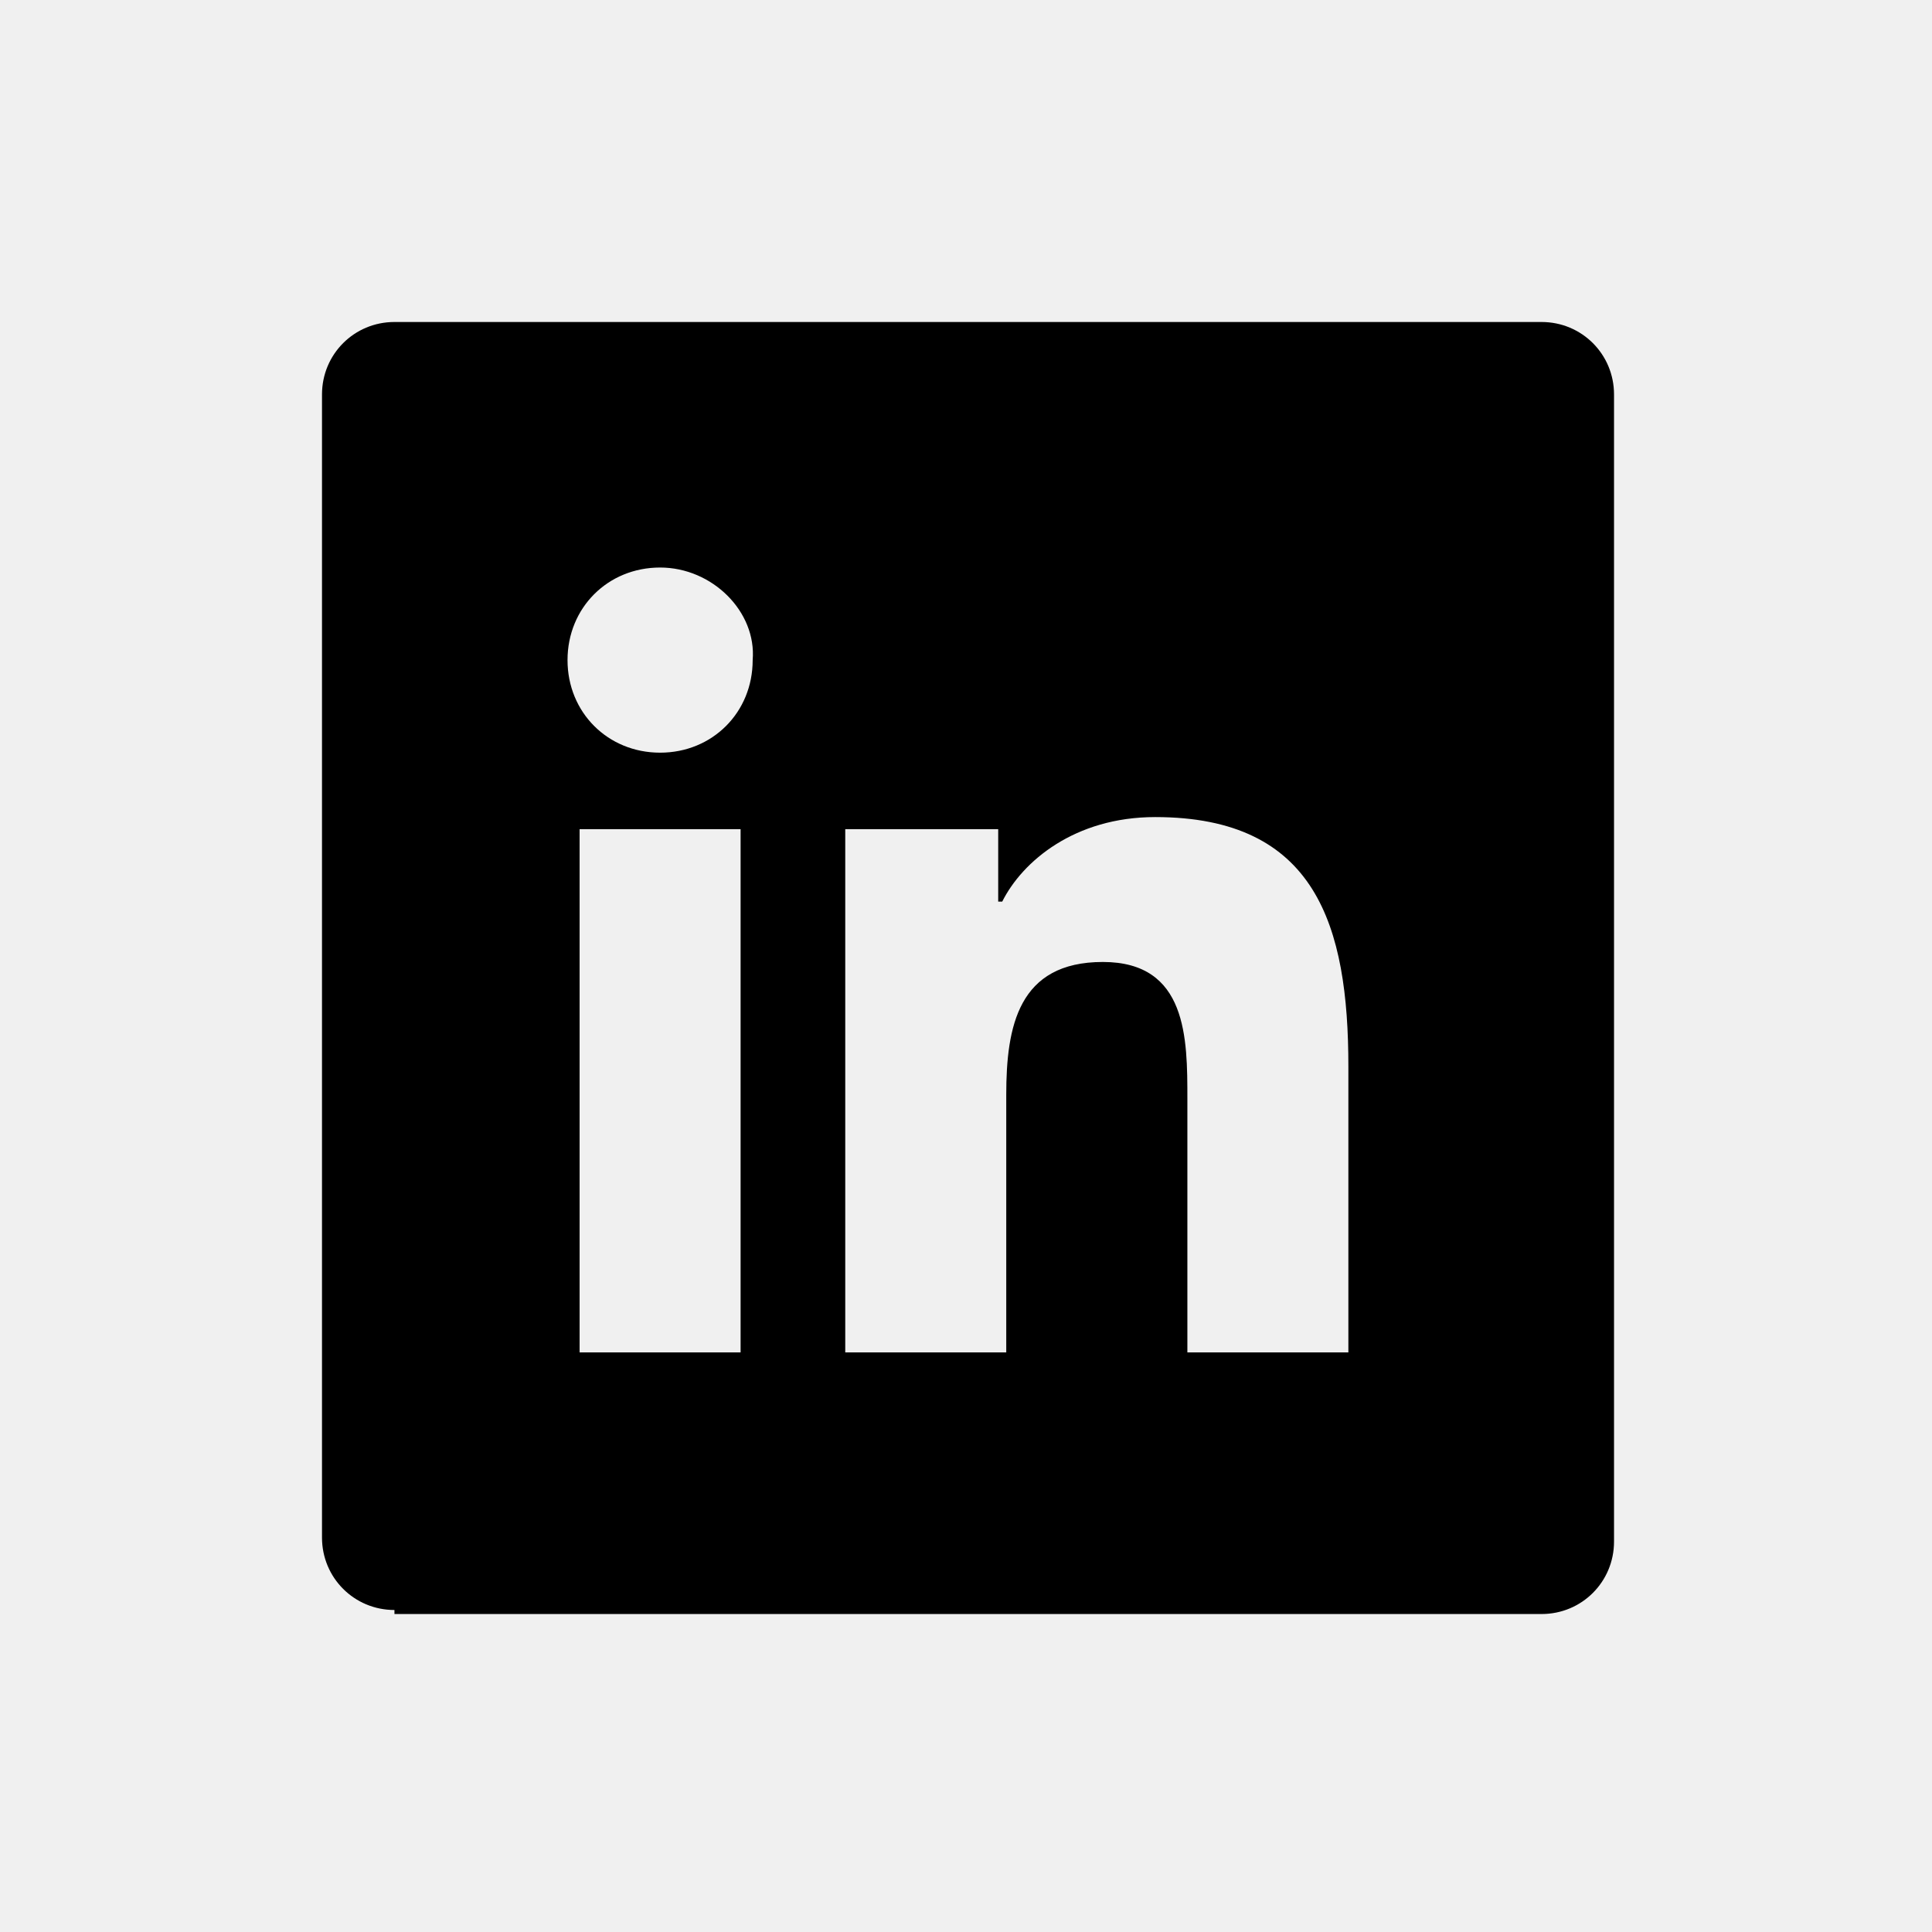
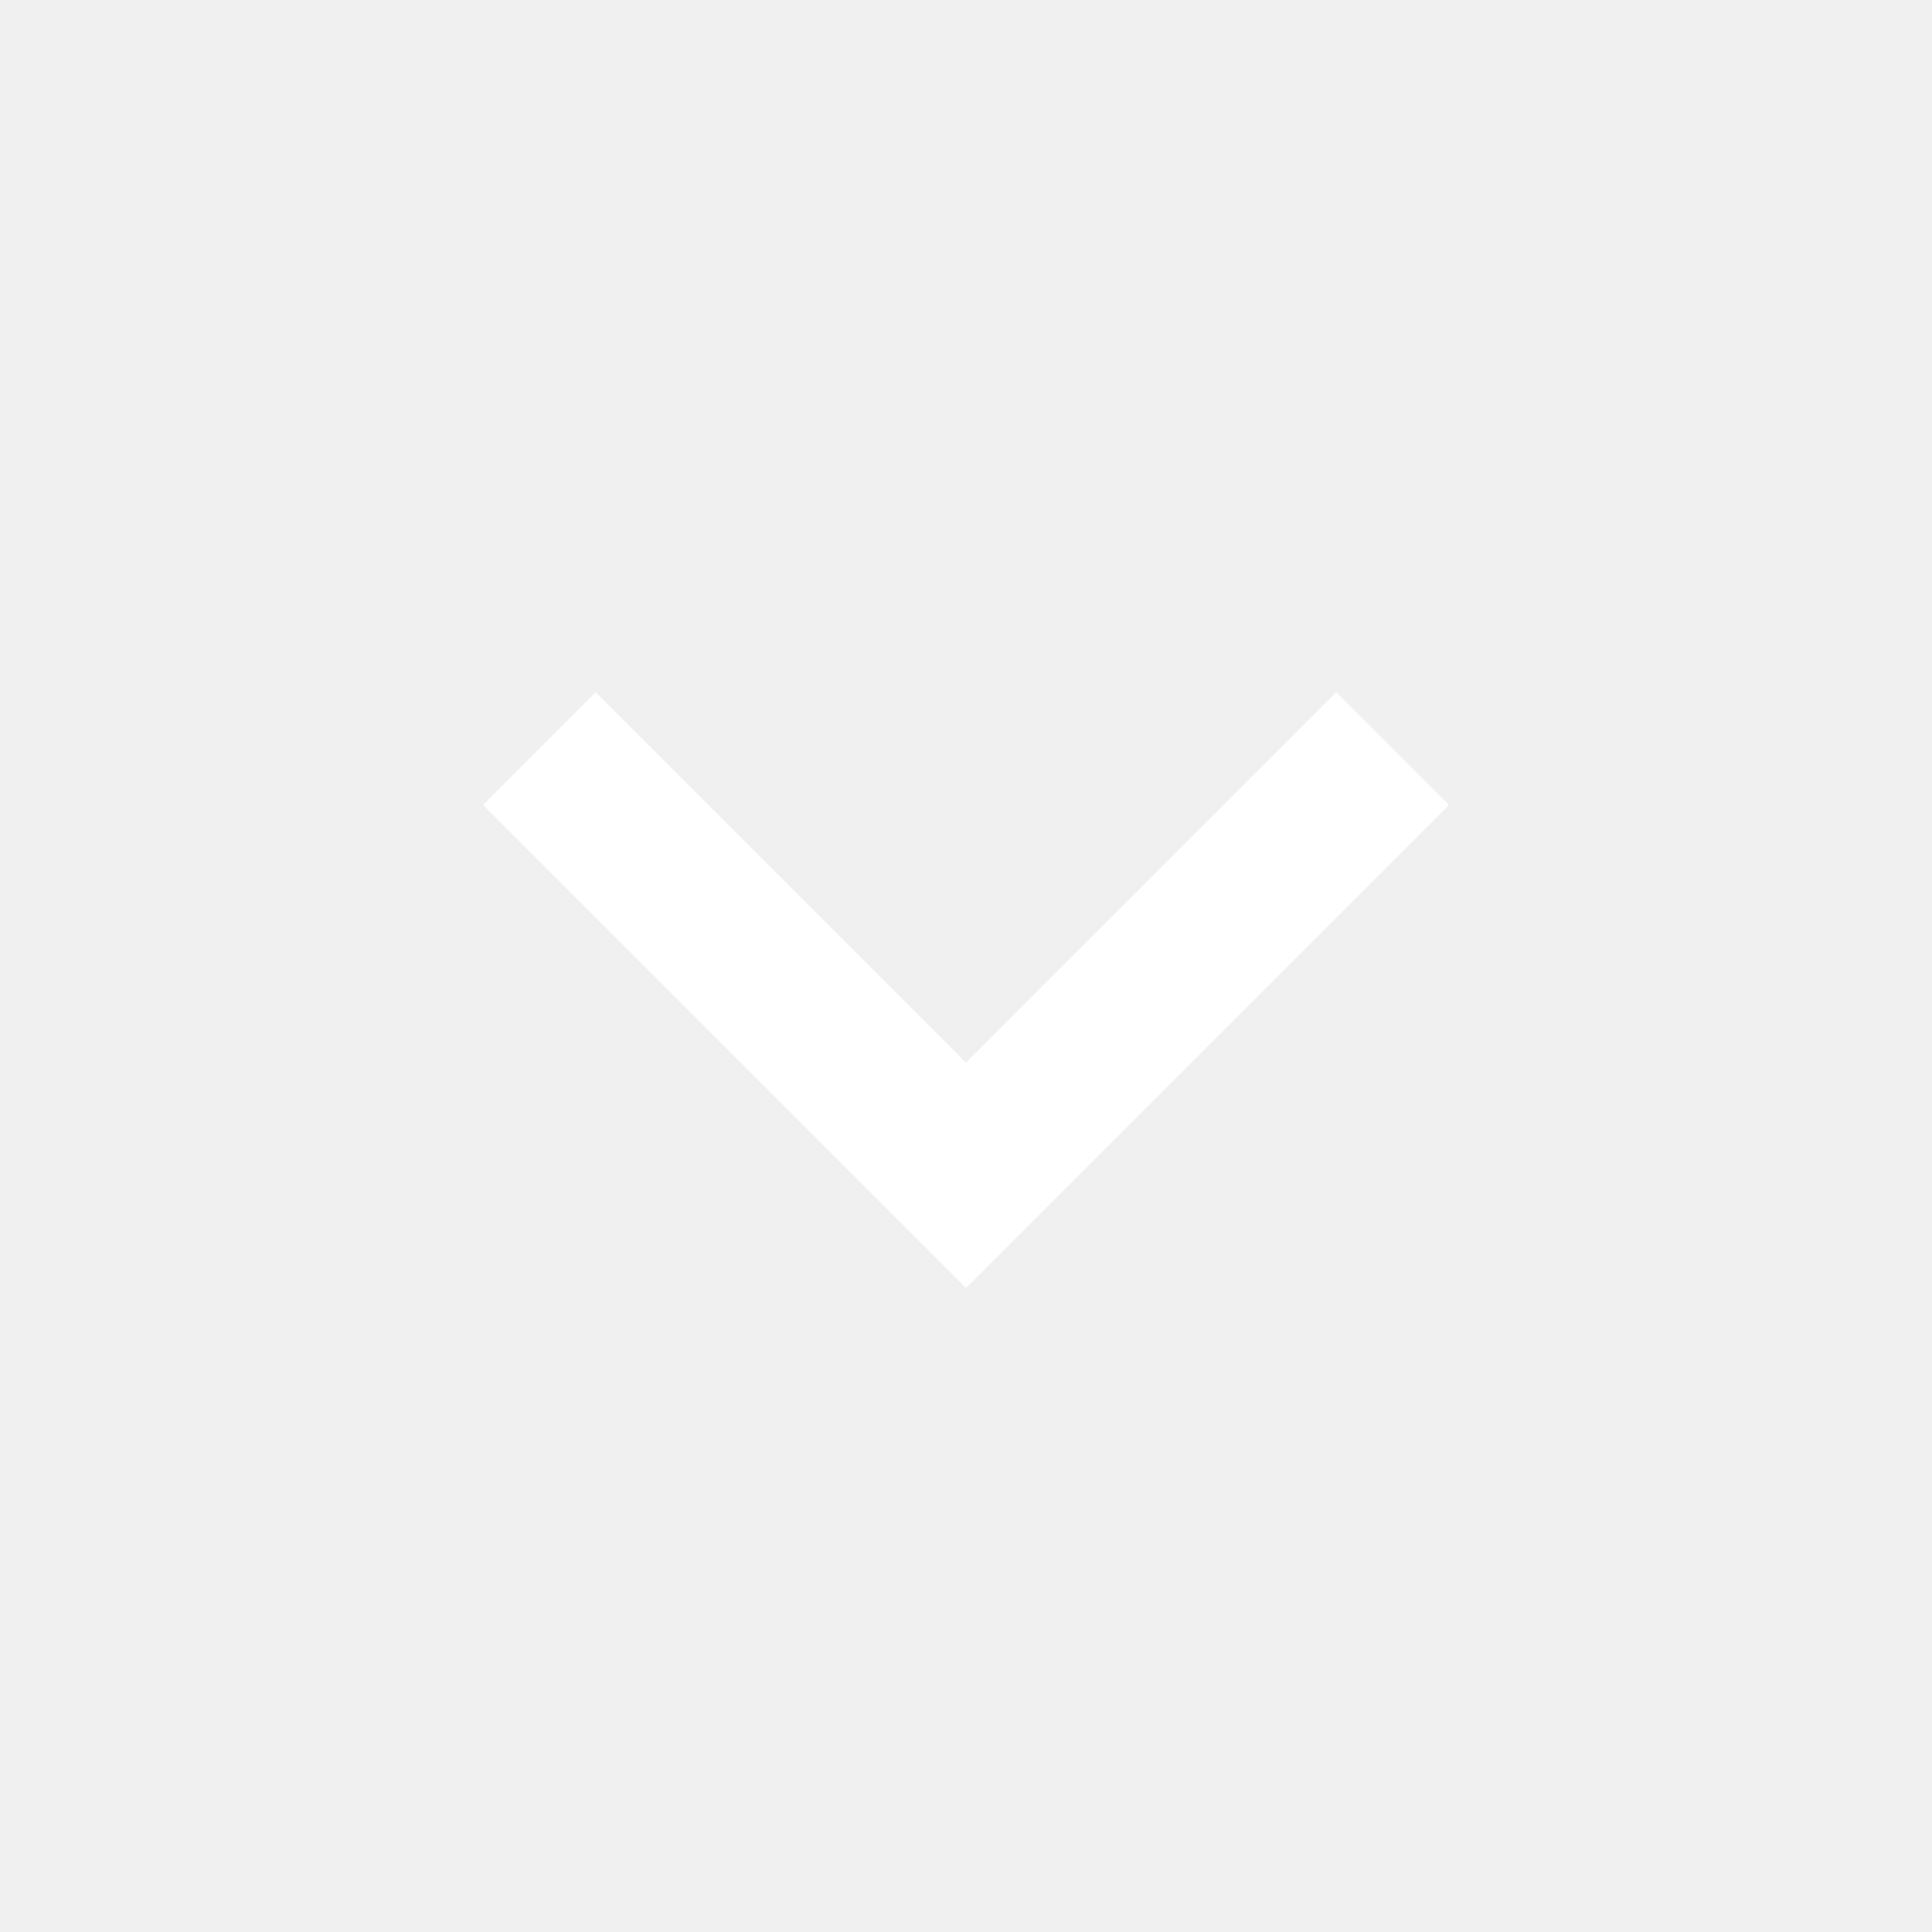
- <svg xmlns="http://www.w3.org/2000/svg" width="48" height="48" viewBox="0 0 48 48">
-   <path fill-rule="evenodd" clip-rule="evenodd" d="M21 33.6h4v-6.4c0-1.7.3-3.3 2.4-3.3s2.1 1.9 2.1 3.4v6.3h4v-7.1c0-3.5-.8-6.2-4.8-6.2-2 0-3.3 1.1-3.8 2.1h-.1v-1.8H21v13zm-4.6-19.5c-1.3 0-2.3 1-2.3 2.3 0 1.3 1 2.3 2.3 2.3 1.3 0 2.3-1 2.3-2.3.1-1.2-1-2.3-2.3-2.3zm-2 19.5h4v-13h-4v13zM9.8 40c-1 0-1.8-.8-1.8-1.8V9.8C8 8.8 8.8 8 9.8 8h28.5c1 0 1.8.8 1.8 1.8v28.5c0 1-.8 1.8-1.8 1.8H9.8z" />
+ <svg xmlns="http://www.w3.org/2000/svg" width="48" height="48" viewBox="0 0 48 48" style="enable-background:new 0 0 48 48" xml:space="preserve">
+   <style>.down-arrow--white{fill-rule:evenodd;clip-rule:evenodd;fill:#fff}</style>
+   <path class="down-arrow--white" d="m14.8 17.2 9.2 9.2 9.2-9.2L36 20 24 32 12 20l2.8-2.8z" />
</svg>
